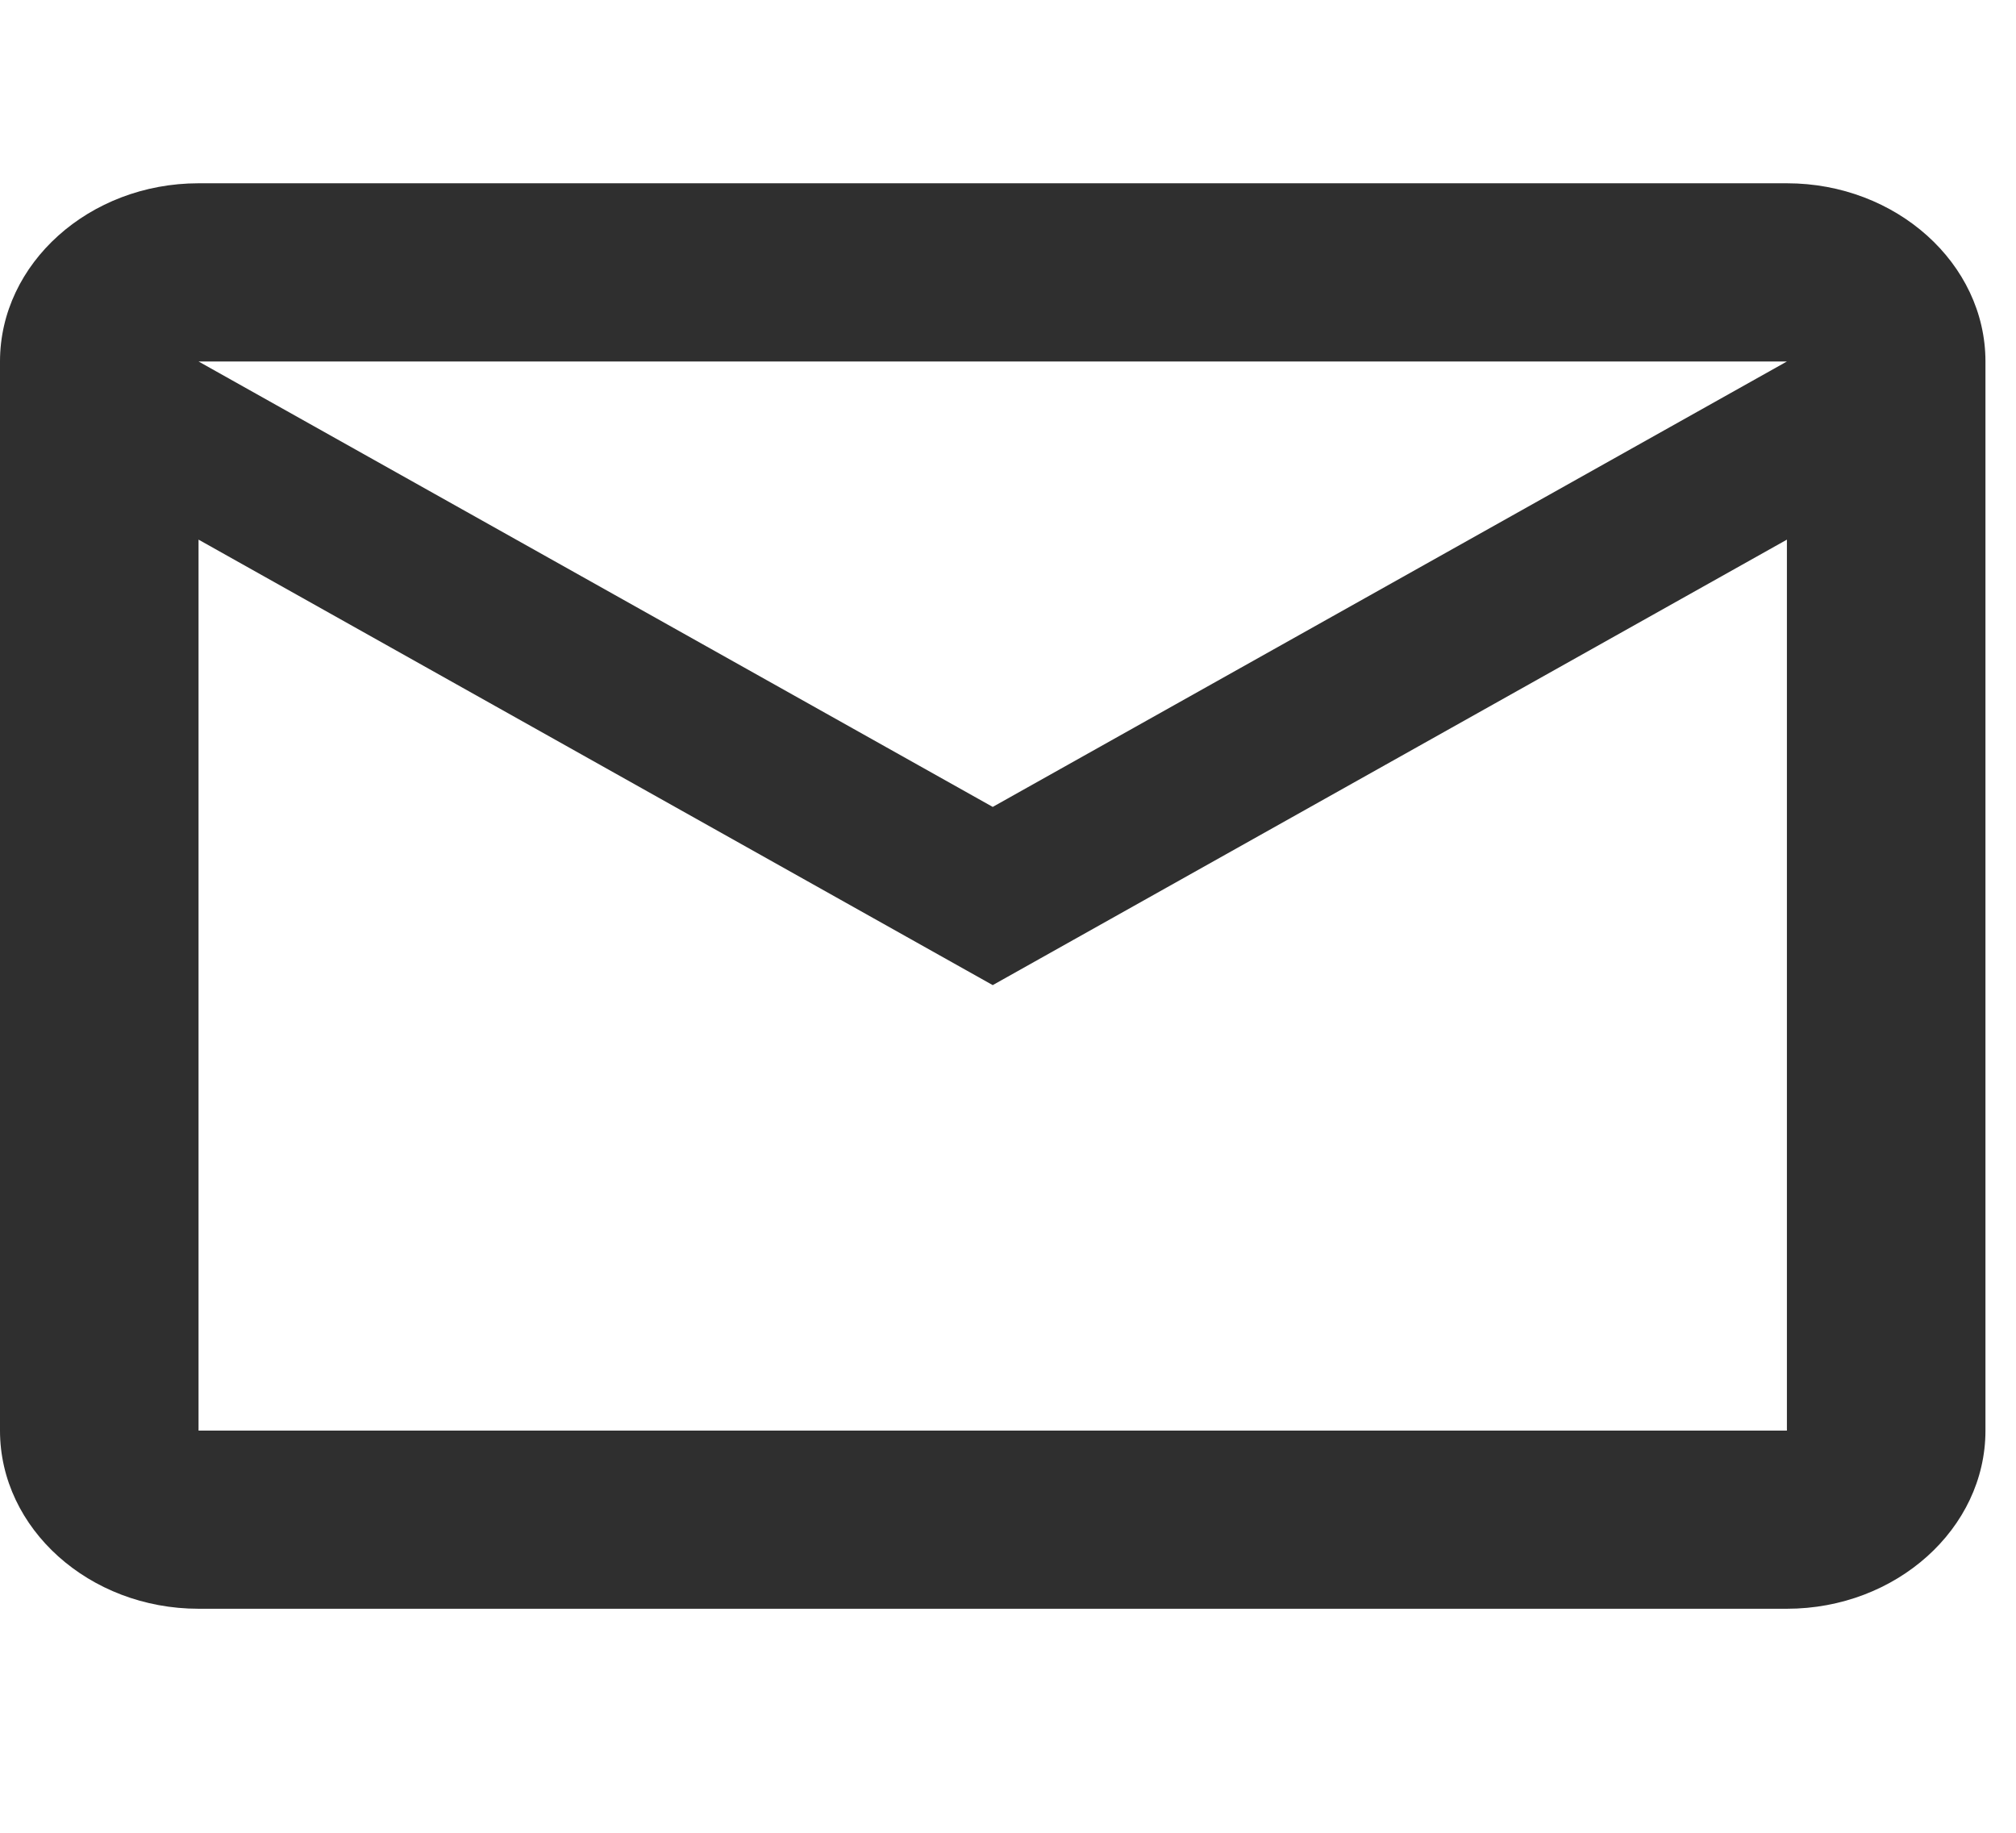
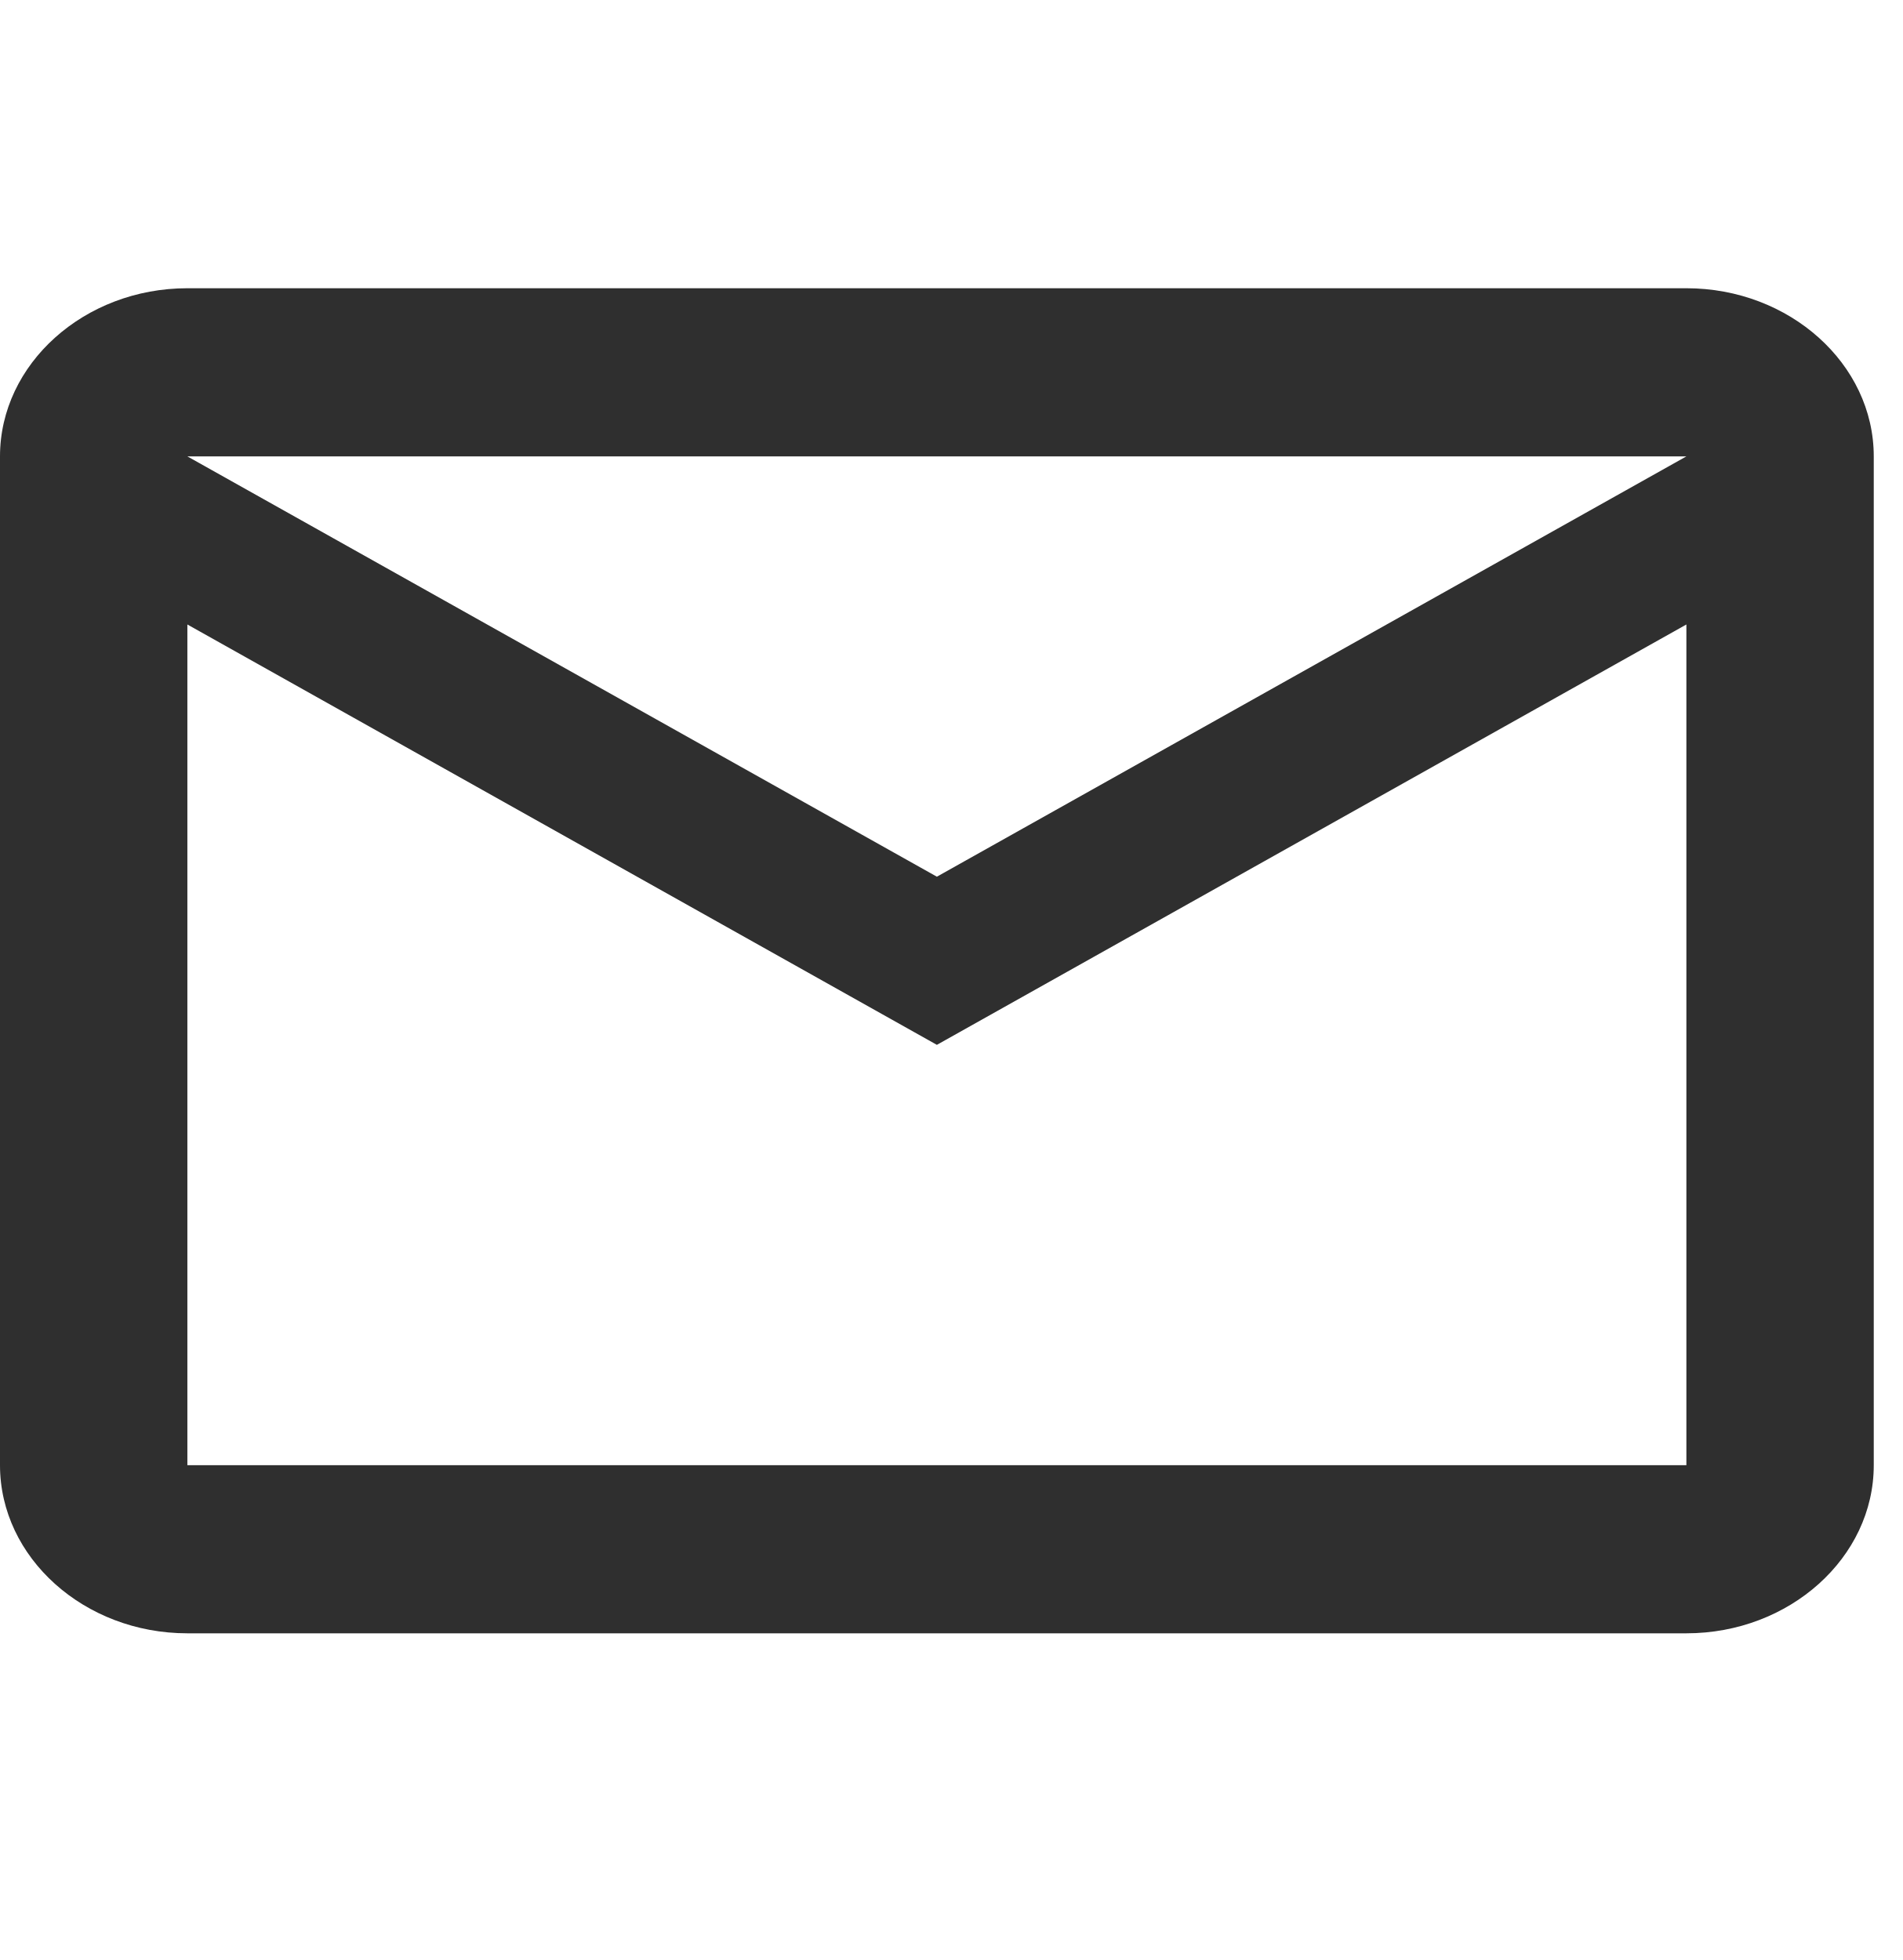
- <svg xmlns="http://www.w3.org/2000/svg" width="33" height="30" viewBox="0 0 33 24" fill="none">
+ <svg xmlns="http://www.w3.org/2000/svg" width="33" height="34" viewBox="0 0 33 24" fill="none">
  <path d="M32.5 2.917C32.5 1.312 31.038 0 29.25 0H3.25C1.462 0 0 1.312 0 2.917V20.417C0 22.021 1.462 23.333 3.25 23.333H29.25C31.038 23.333 32.5 22.021 32.5 20.417V2.917ZM29.25 2.917L16.25 10.208L3.25 2.917H29.25ZM29.25 20.417H3.25V5.833L16.25 13.125L29.25 5.833V20.417Z" fill="#2F2F2F" />
</svg>
